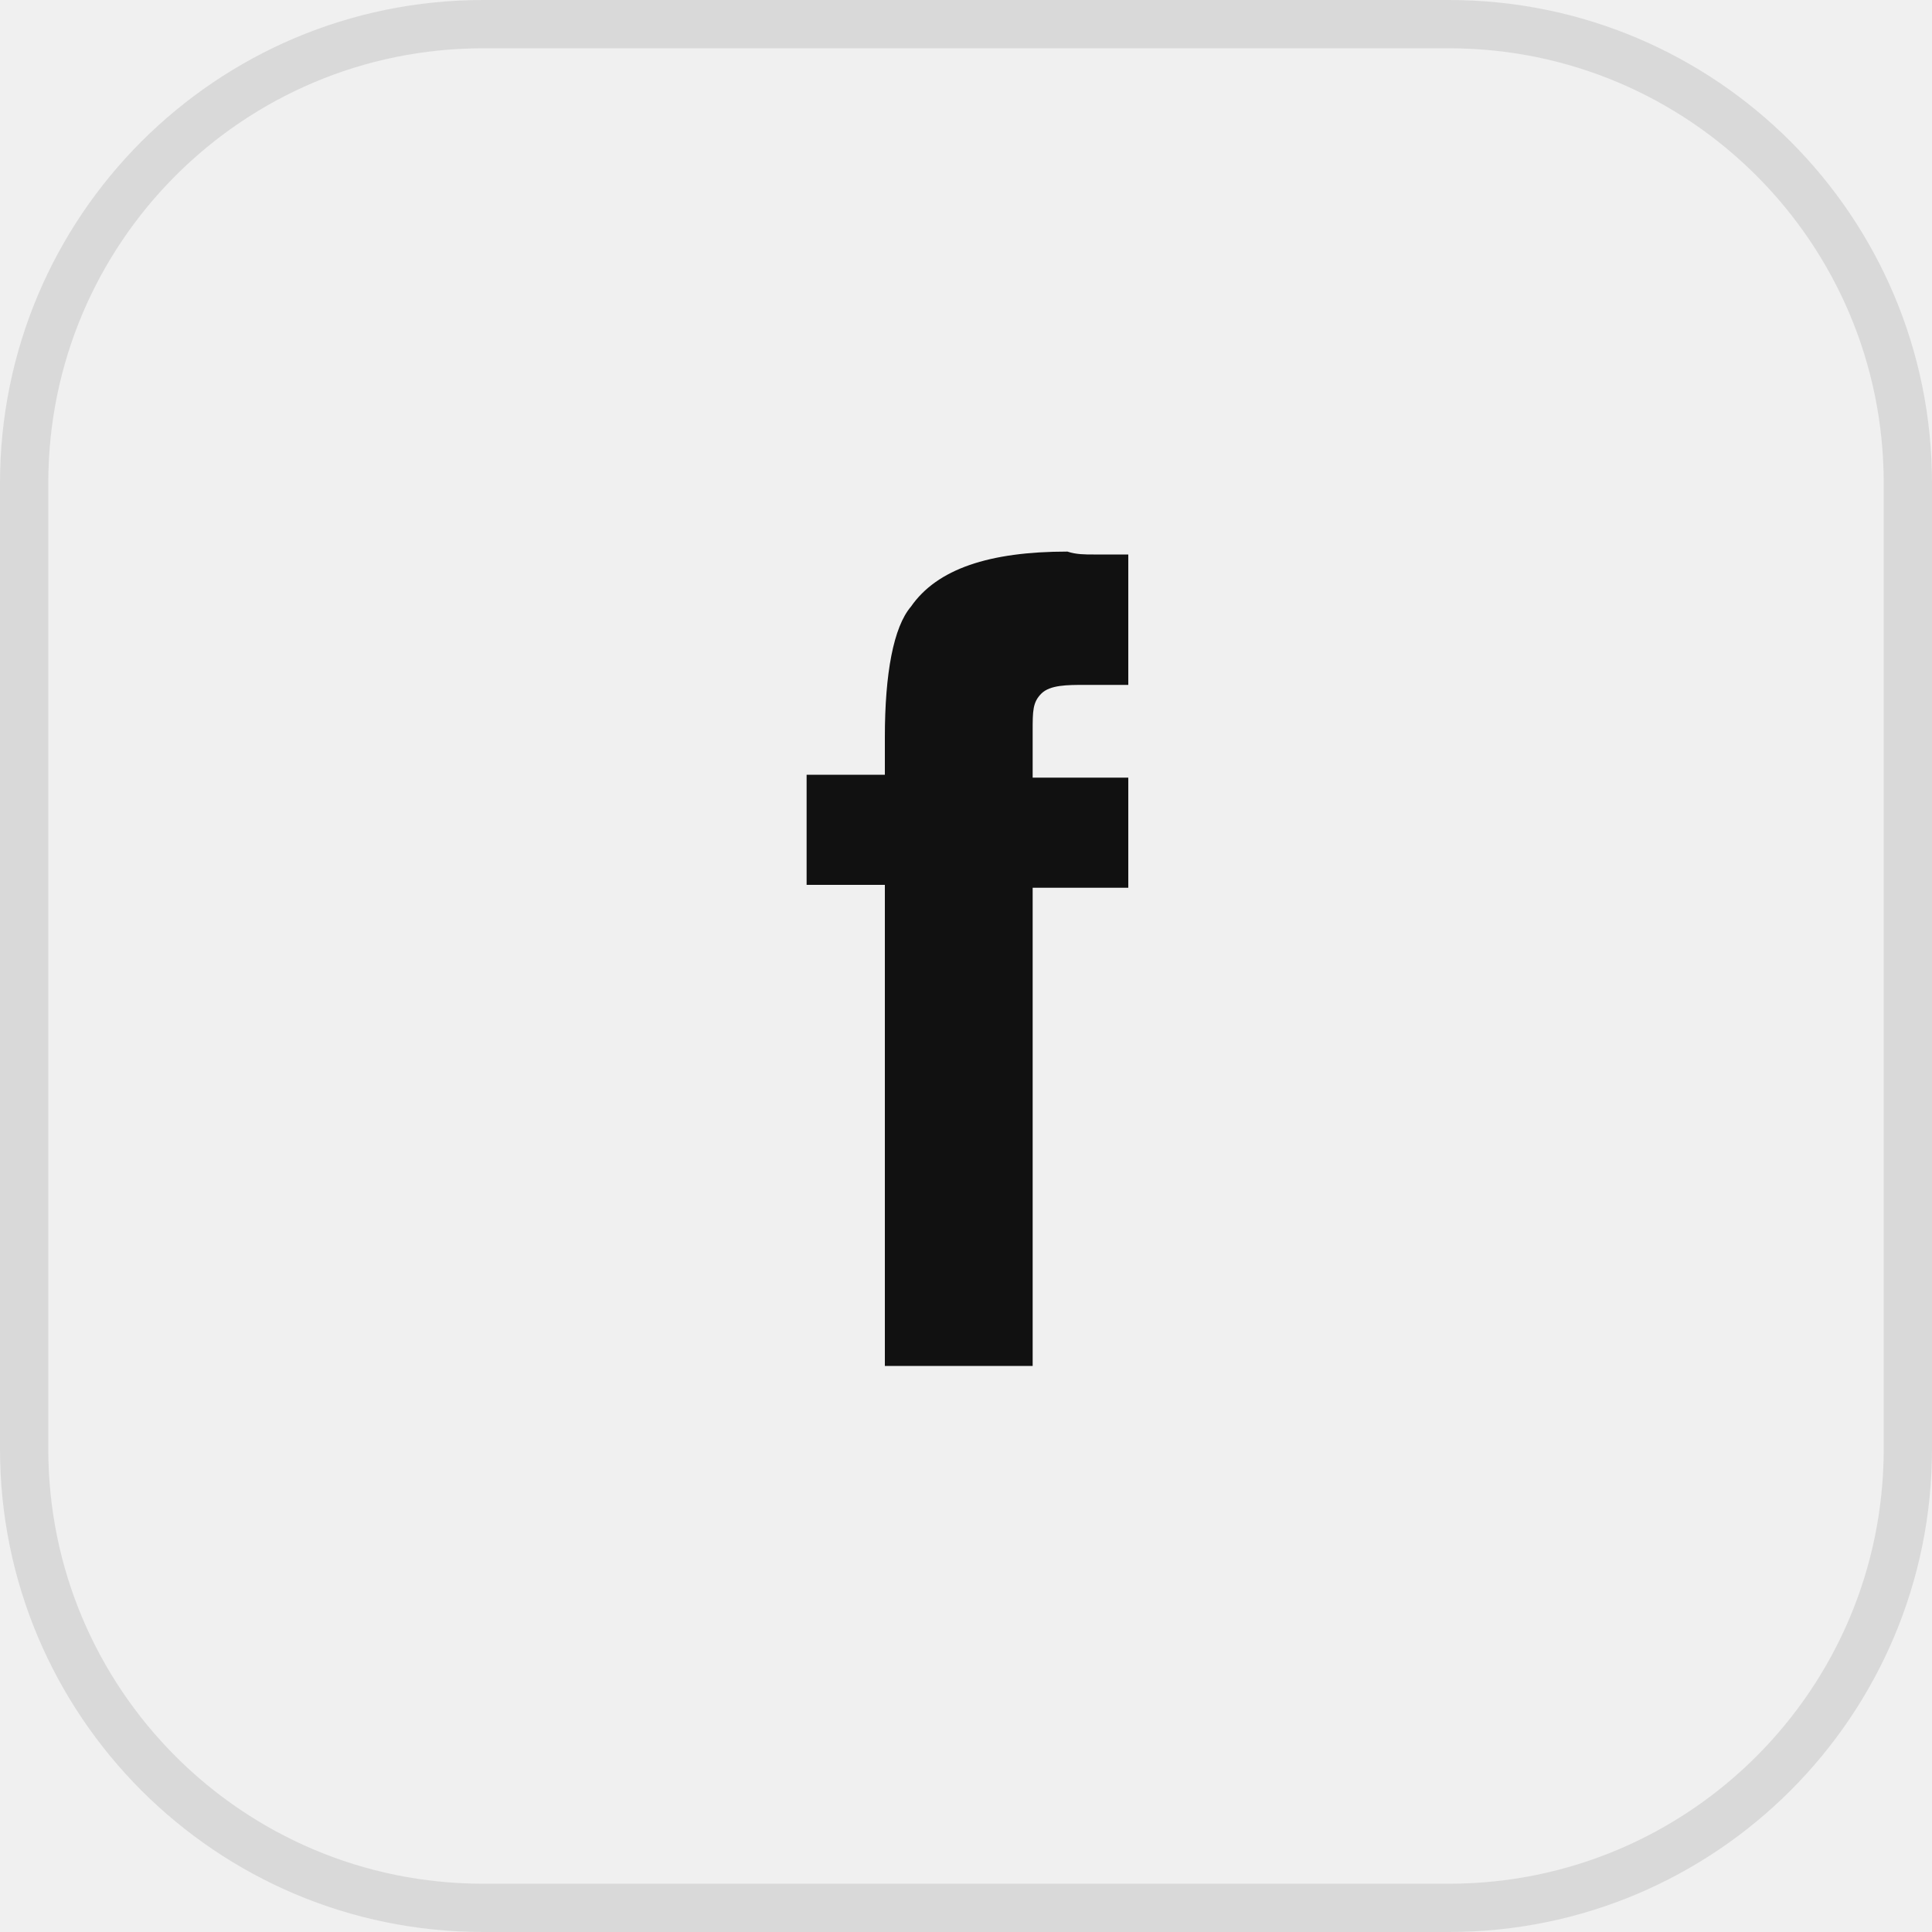
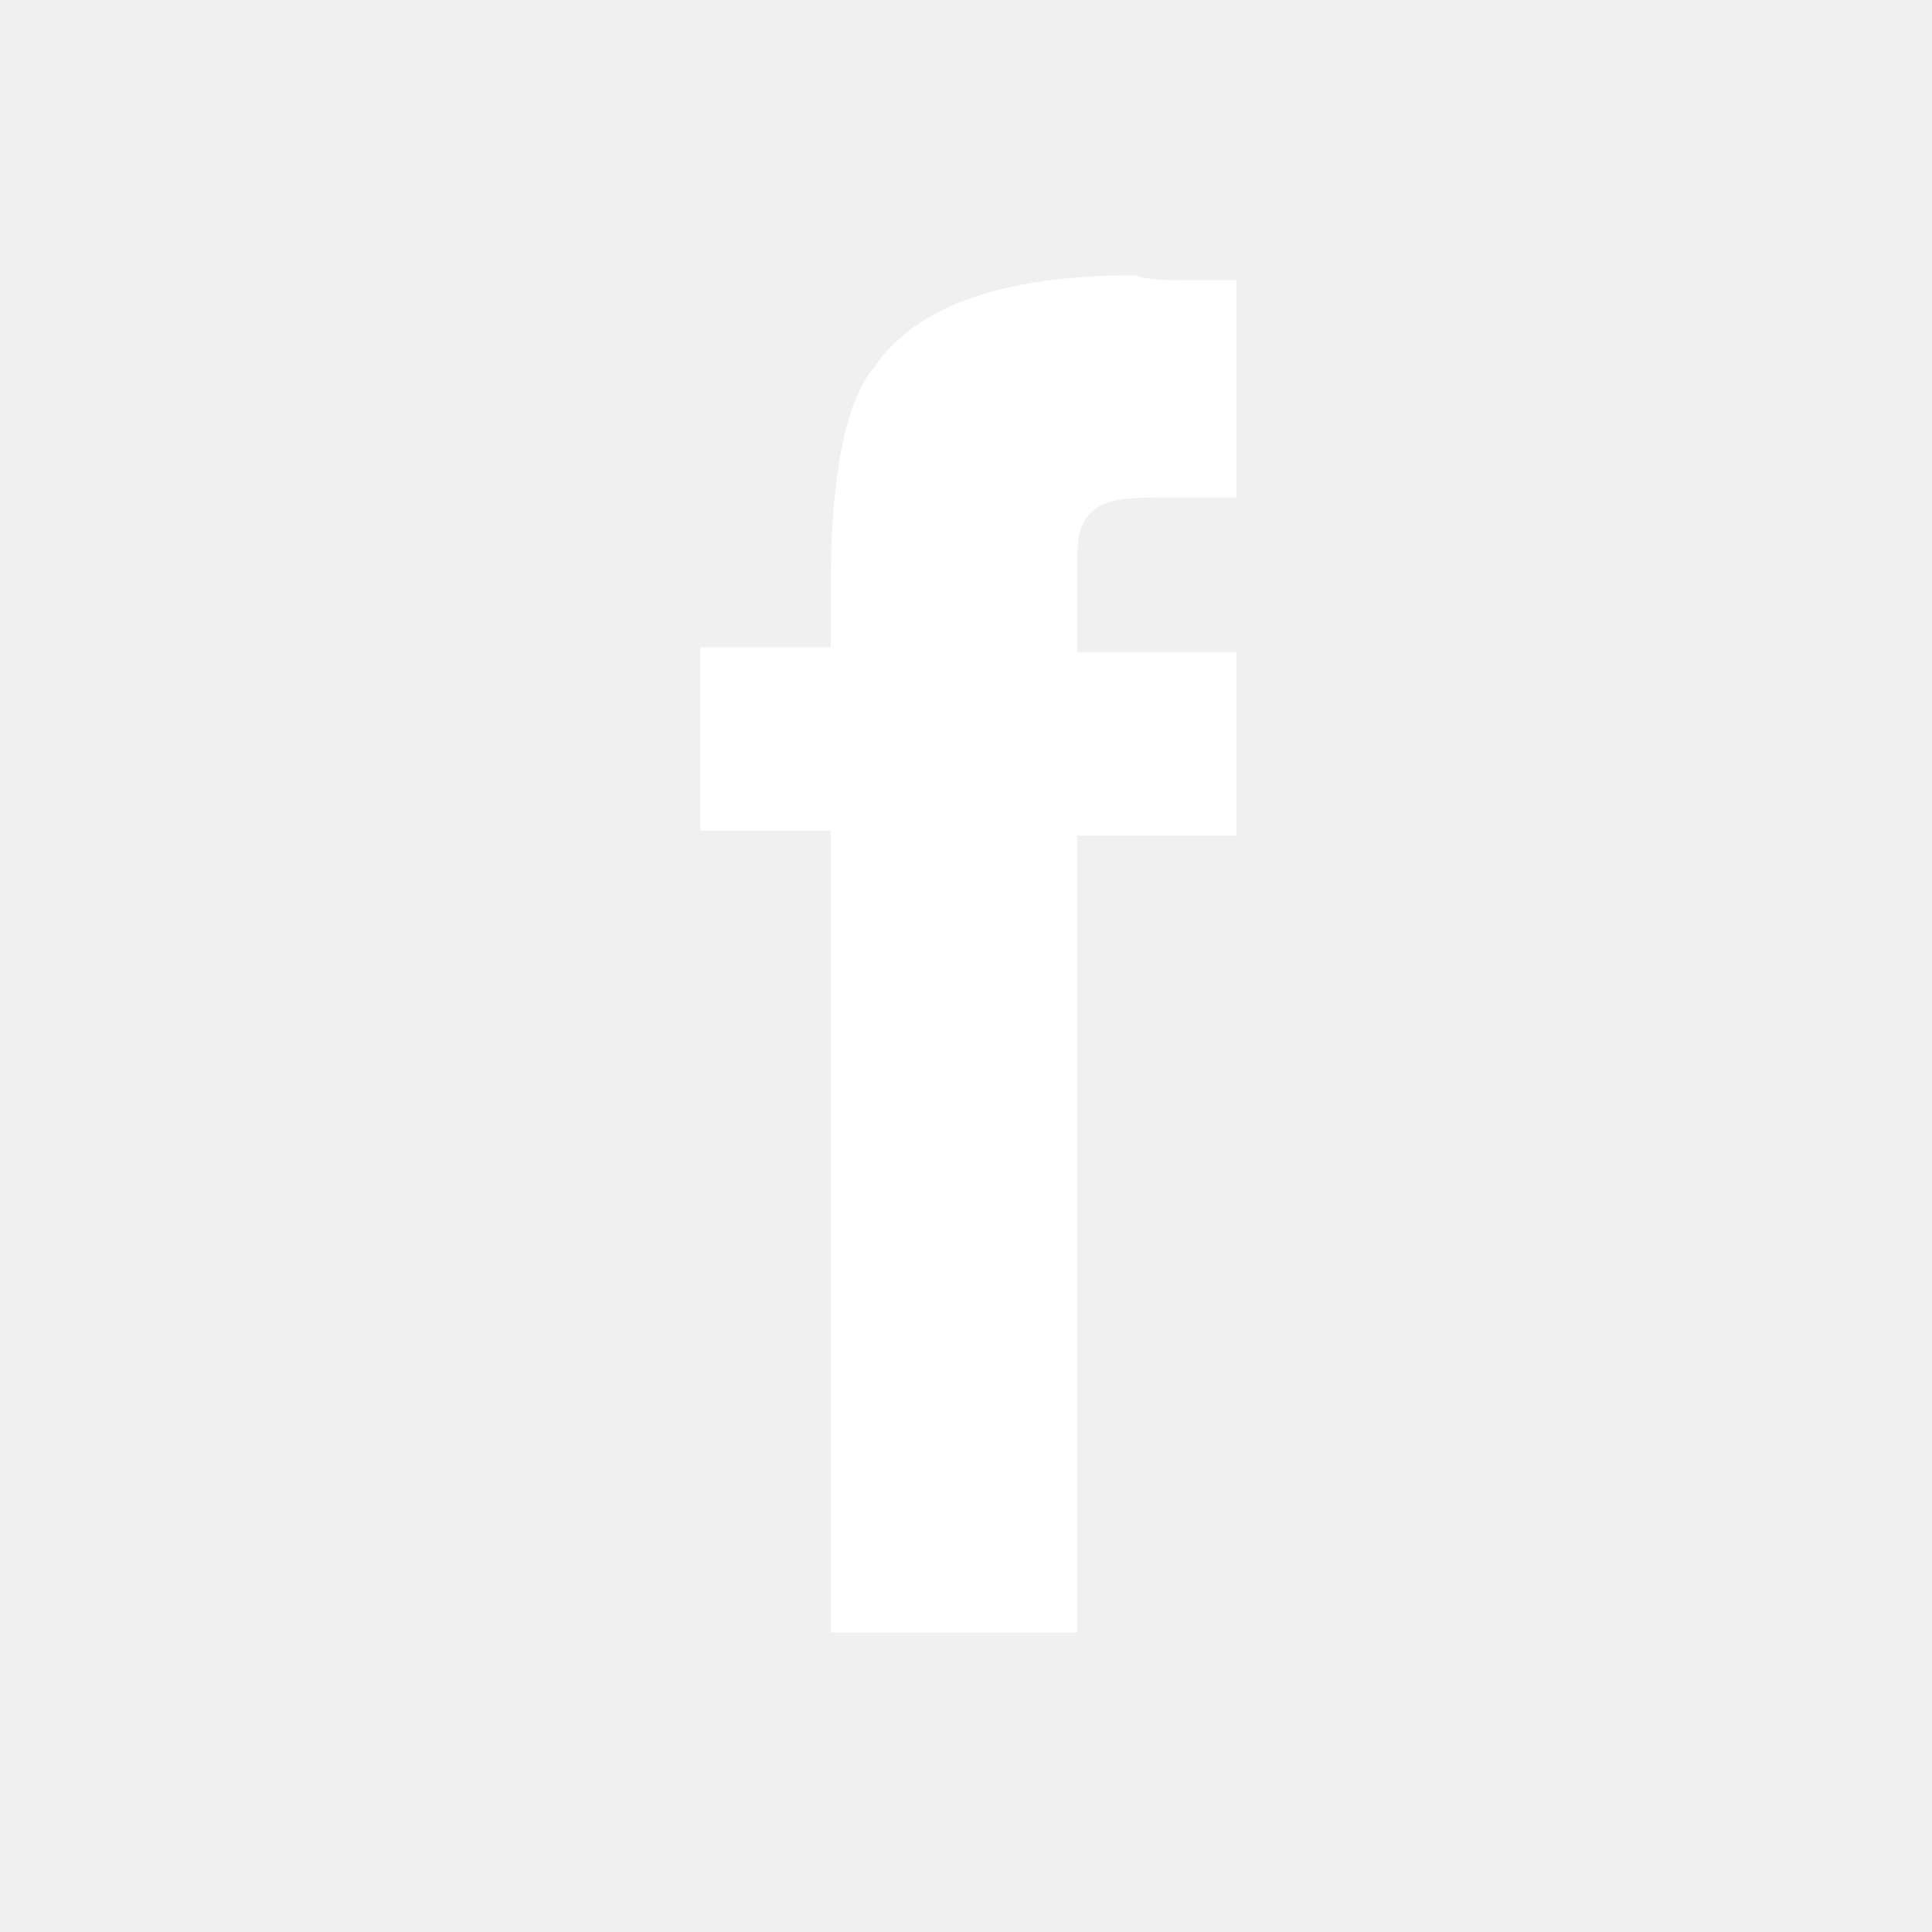
- <svg xmlns="http://www.w3.org/2000/svg" width="40" height="40" viewBox="0 0 40 40" fill="none">
-   <rect x="0.5" y="0.5" width="39" height="39" rx="9.5" stroke="#111111" stroke-opacity="0.1" />
-   <path d="M22.64 11.48C22.82 11.48 23 11.48 23.36 11.48V14.18C23.18 14.18 22.82 14.18 22.46 14.18C22.1 14.18 21.74 14.18 21.56 14.36C21.38 14.54 21.38 14.72 21.38 15.14C21.38 15.5 21.38 15.74 21.38 16.1H23.36V18.38H21.38V28.28H18.32V18.32H16.7V16.04H18.32V15.26C18.32 13.94 18.5 12.98 18.86 12.56C19.4 11.78 20.48 11.42 22.1 11.42C22.28 11.48 22.46 11.48 22.64 11.48Z" fill="#111111" />
+ <svg xmlns="http://www.w3.org/2000/svg" width="24" height="24" viewBox="0 0 24 24" fill="none">
+   <path d="M14.64 3.48C14.82 3.48 15 3.48 15.36 3.48V6.18C15.18 6.18 14.82 6.18 14.46 6.18C14.1 6.18 13.74 6.18 13.56 6.36C13.38 6.54 13.38 6.72 13.38 7.14C13.38 7.5 13.38 7.74 13.38 8.1H15.36V10.38H13.38V20.28H10.32V10.32H8.7V8.04H10.32V7.26C10.32 5.94 10.5 4.98 10.86 4.56C11.4 3.78 12.48 3.42 14.1 3.42C14.28 3.48 14.46 3.48 14.64 3.48Z" fill="white" />
</svg>
